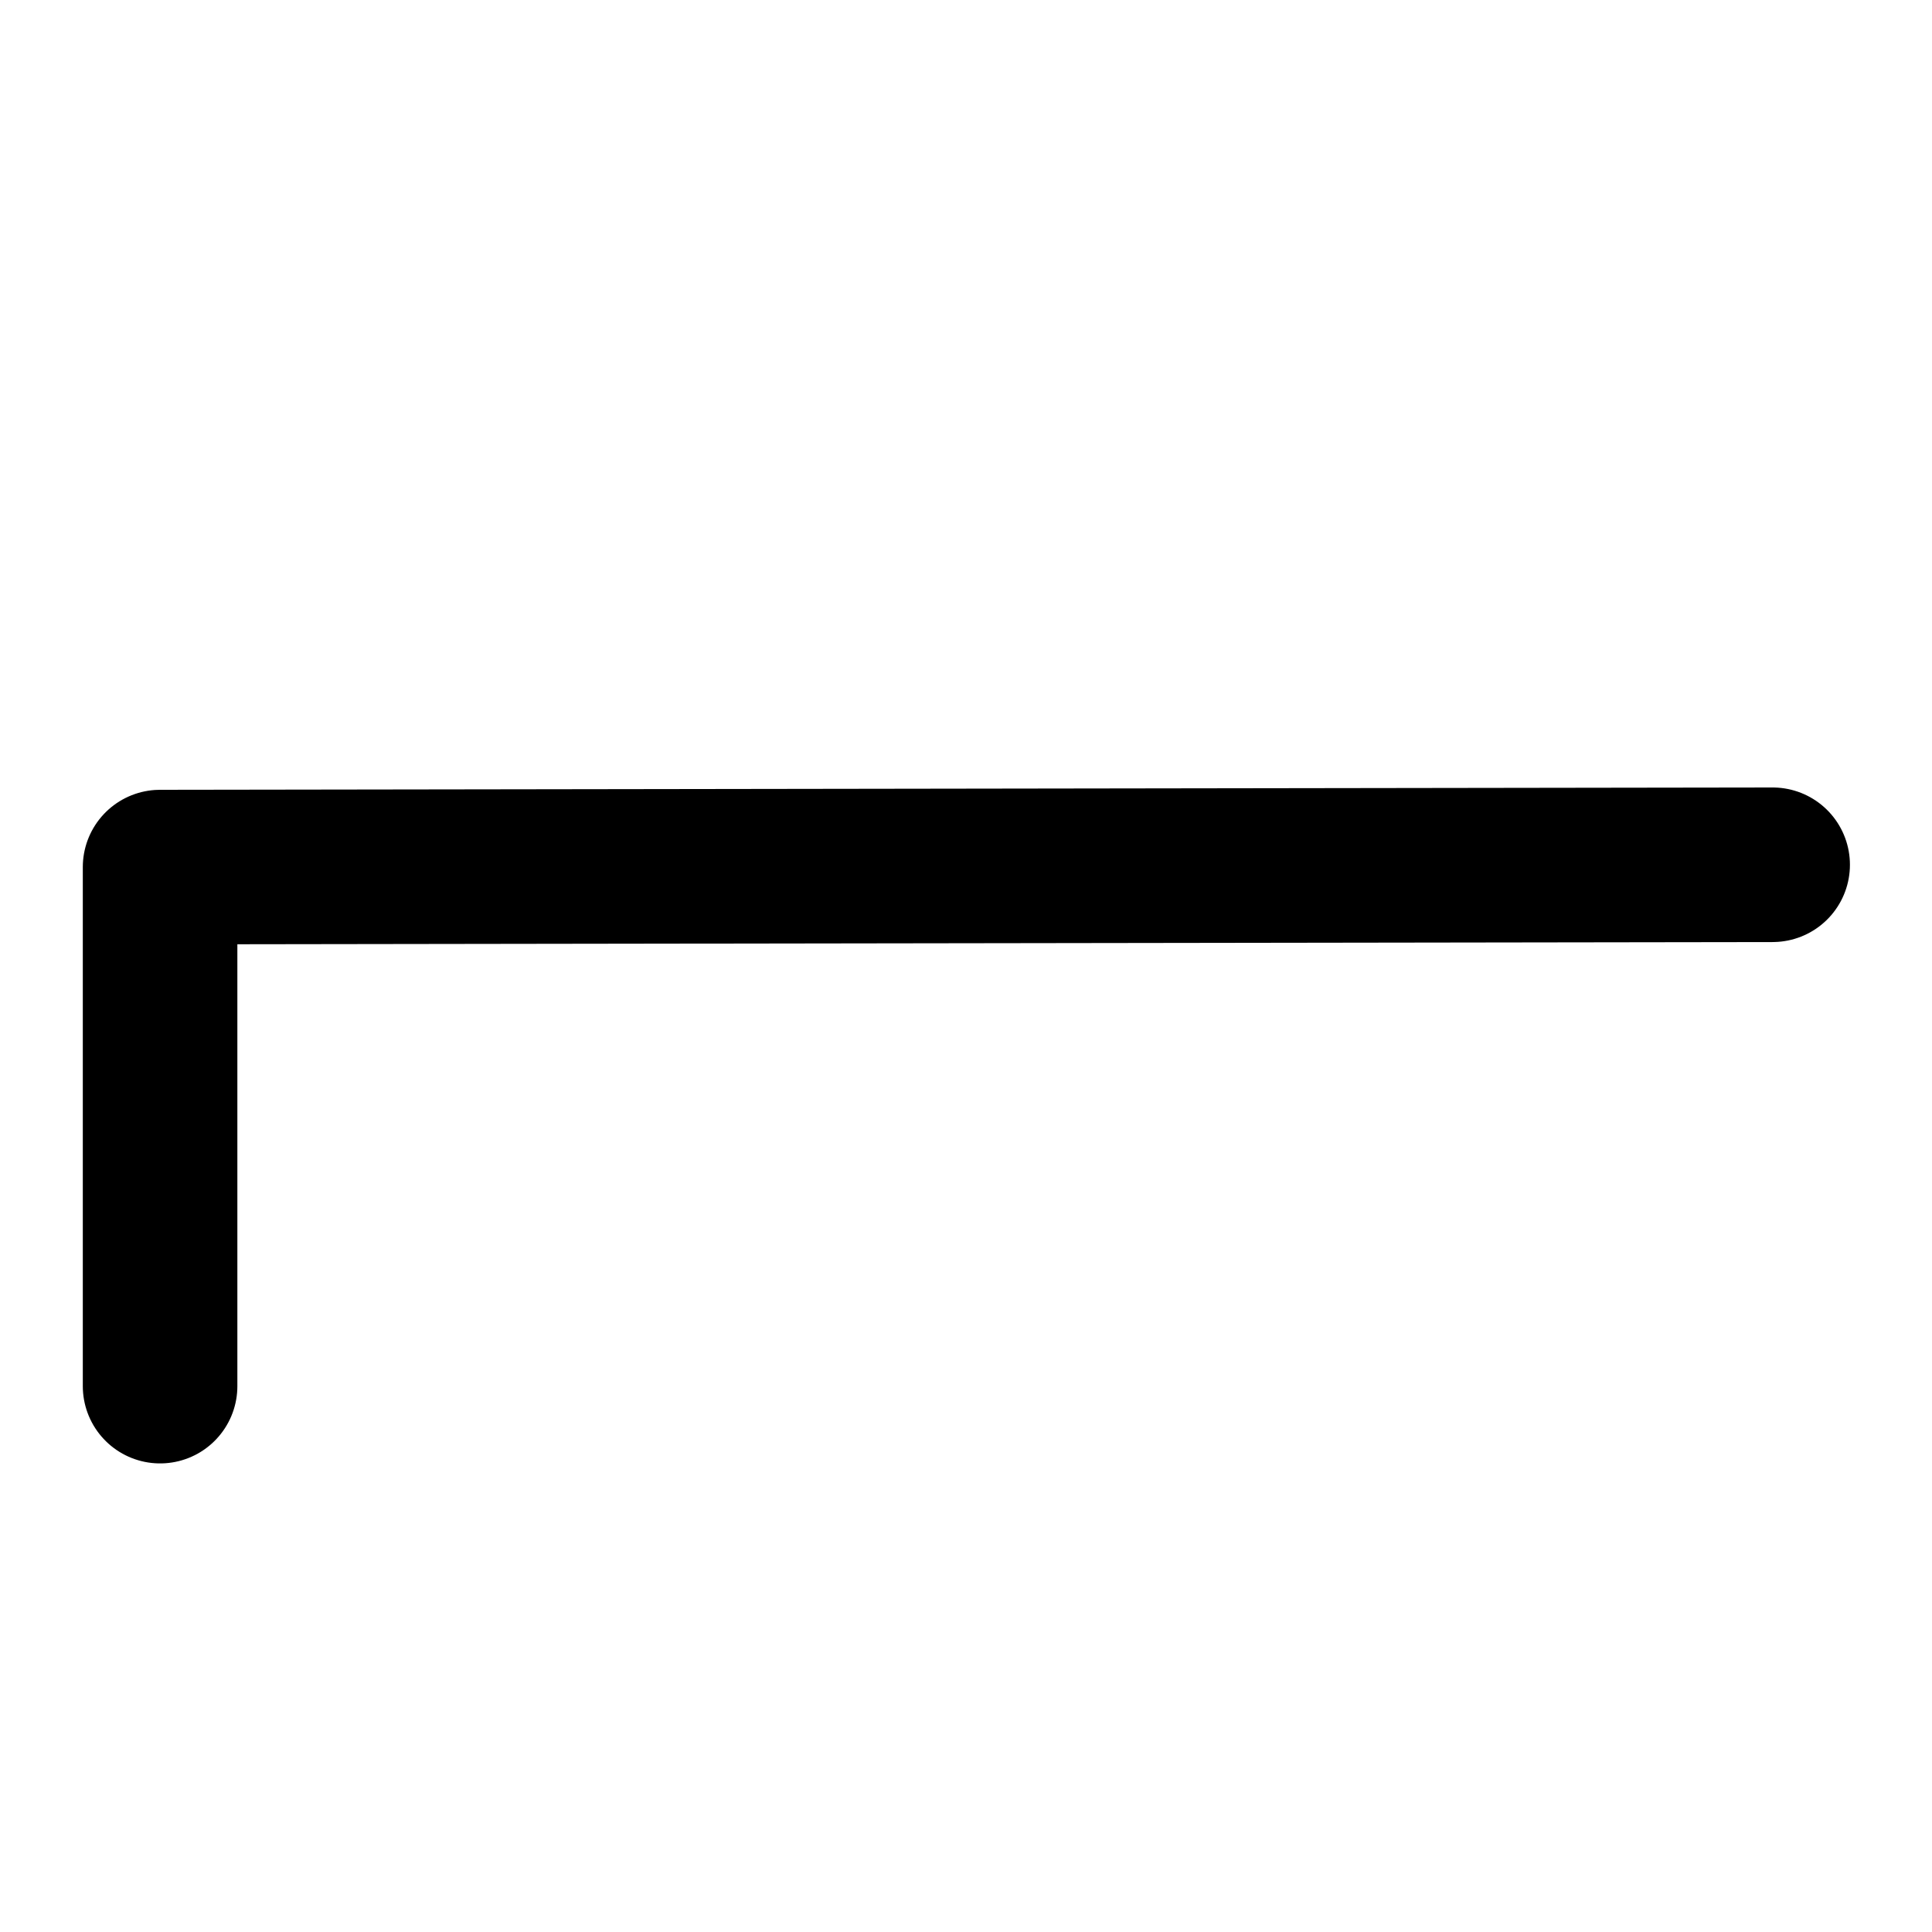
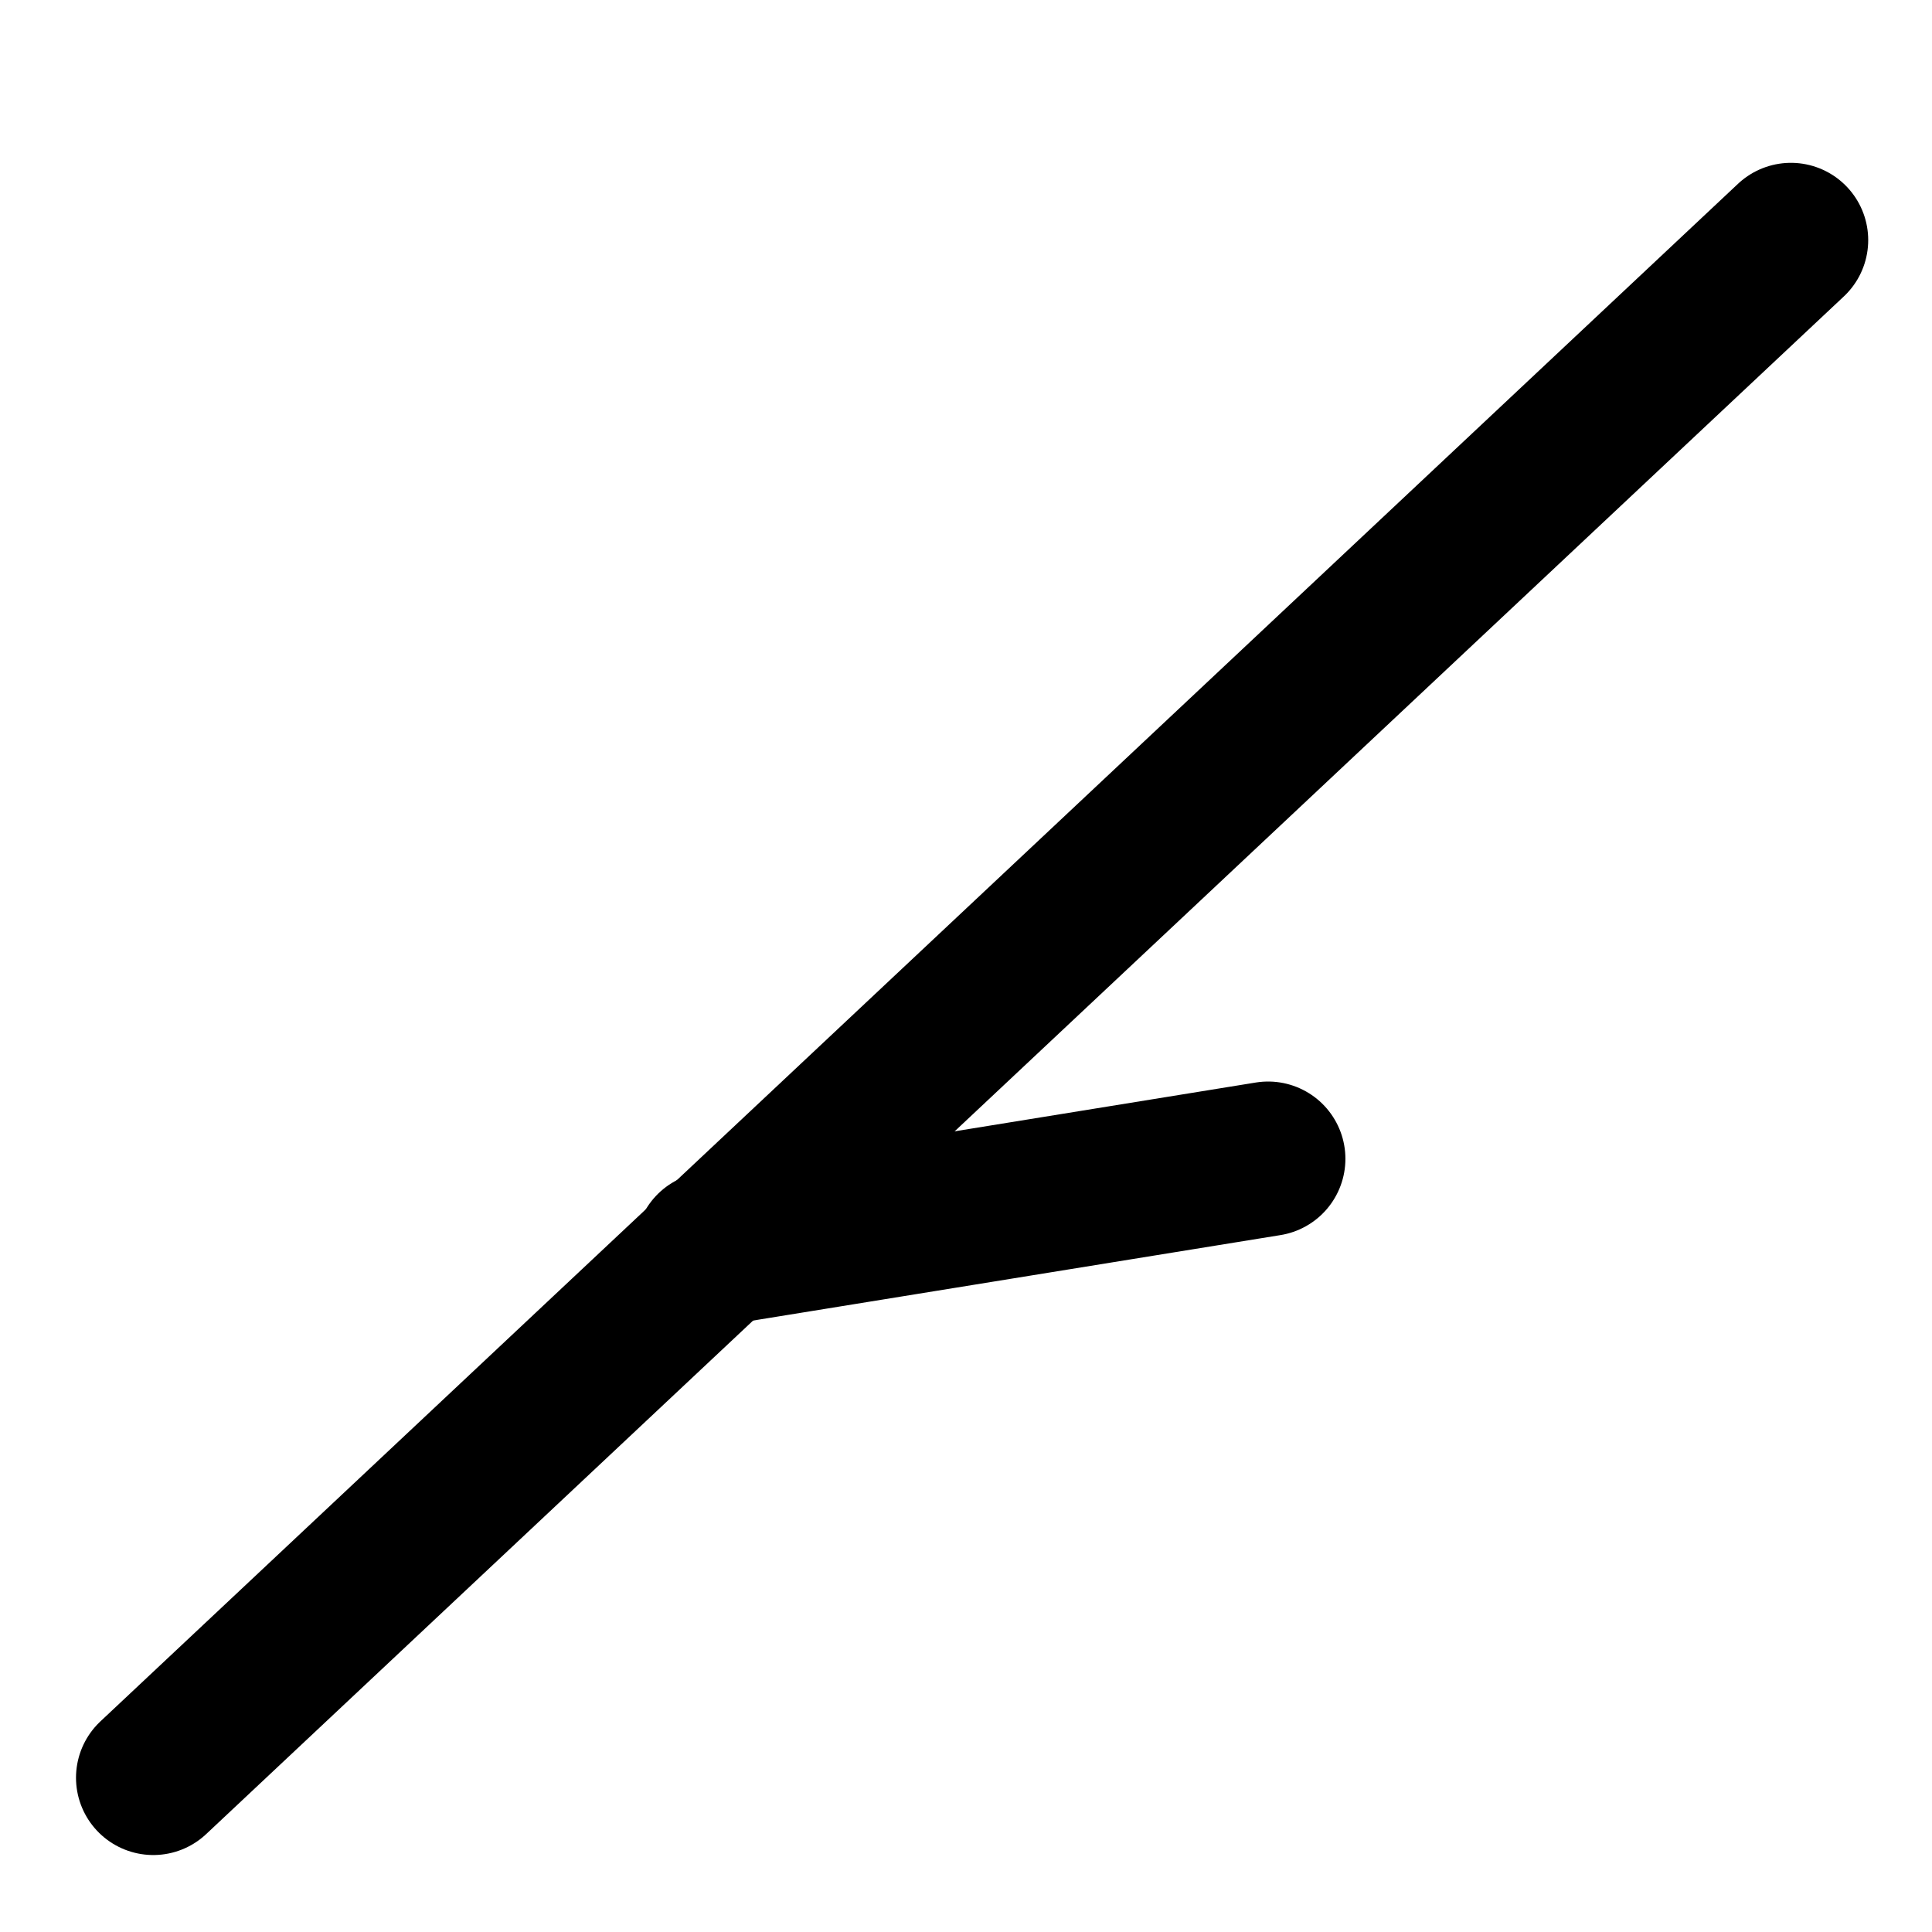
<svg xmlns="http://www.w3.org/2000/svg" width="50mm" height="50mm" viewBox="0 0 50 50" version="1.1" id="svg5">
  <defs id="defs2" />
  <g id="layer1">
-     <path style="fill:none;stroke:#000000;stroke-width:4;stroke-linecap:round;stroke-linejoin:round;stroke-dasharray:none;paint-order:fill markers stroke;stop-color:#000000" d="M 4.143,35.873 V 22.44 L 45.876,22.38" id="path7041" />
+     <path style="fill:none;stroke:#000000;stroke-width:4;stroke-linecap:round;stroke-linejoin:round;paint-order:fill markers stroke;stop-color:#000000" d="M 3.967,46.008 46.349,6.214" id="path1048" />
+     <path style="fill:none;stroke:#000000;stroke-width:4;stroke-linecap:round;stroke-linejoin:round;paint-order:fill markers stroke;stop-color:#000000" d="M 32.819,29.99 18.432,32.321" id="path1050" />
  </g>
</svg>
